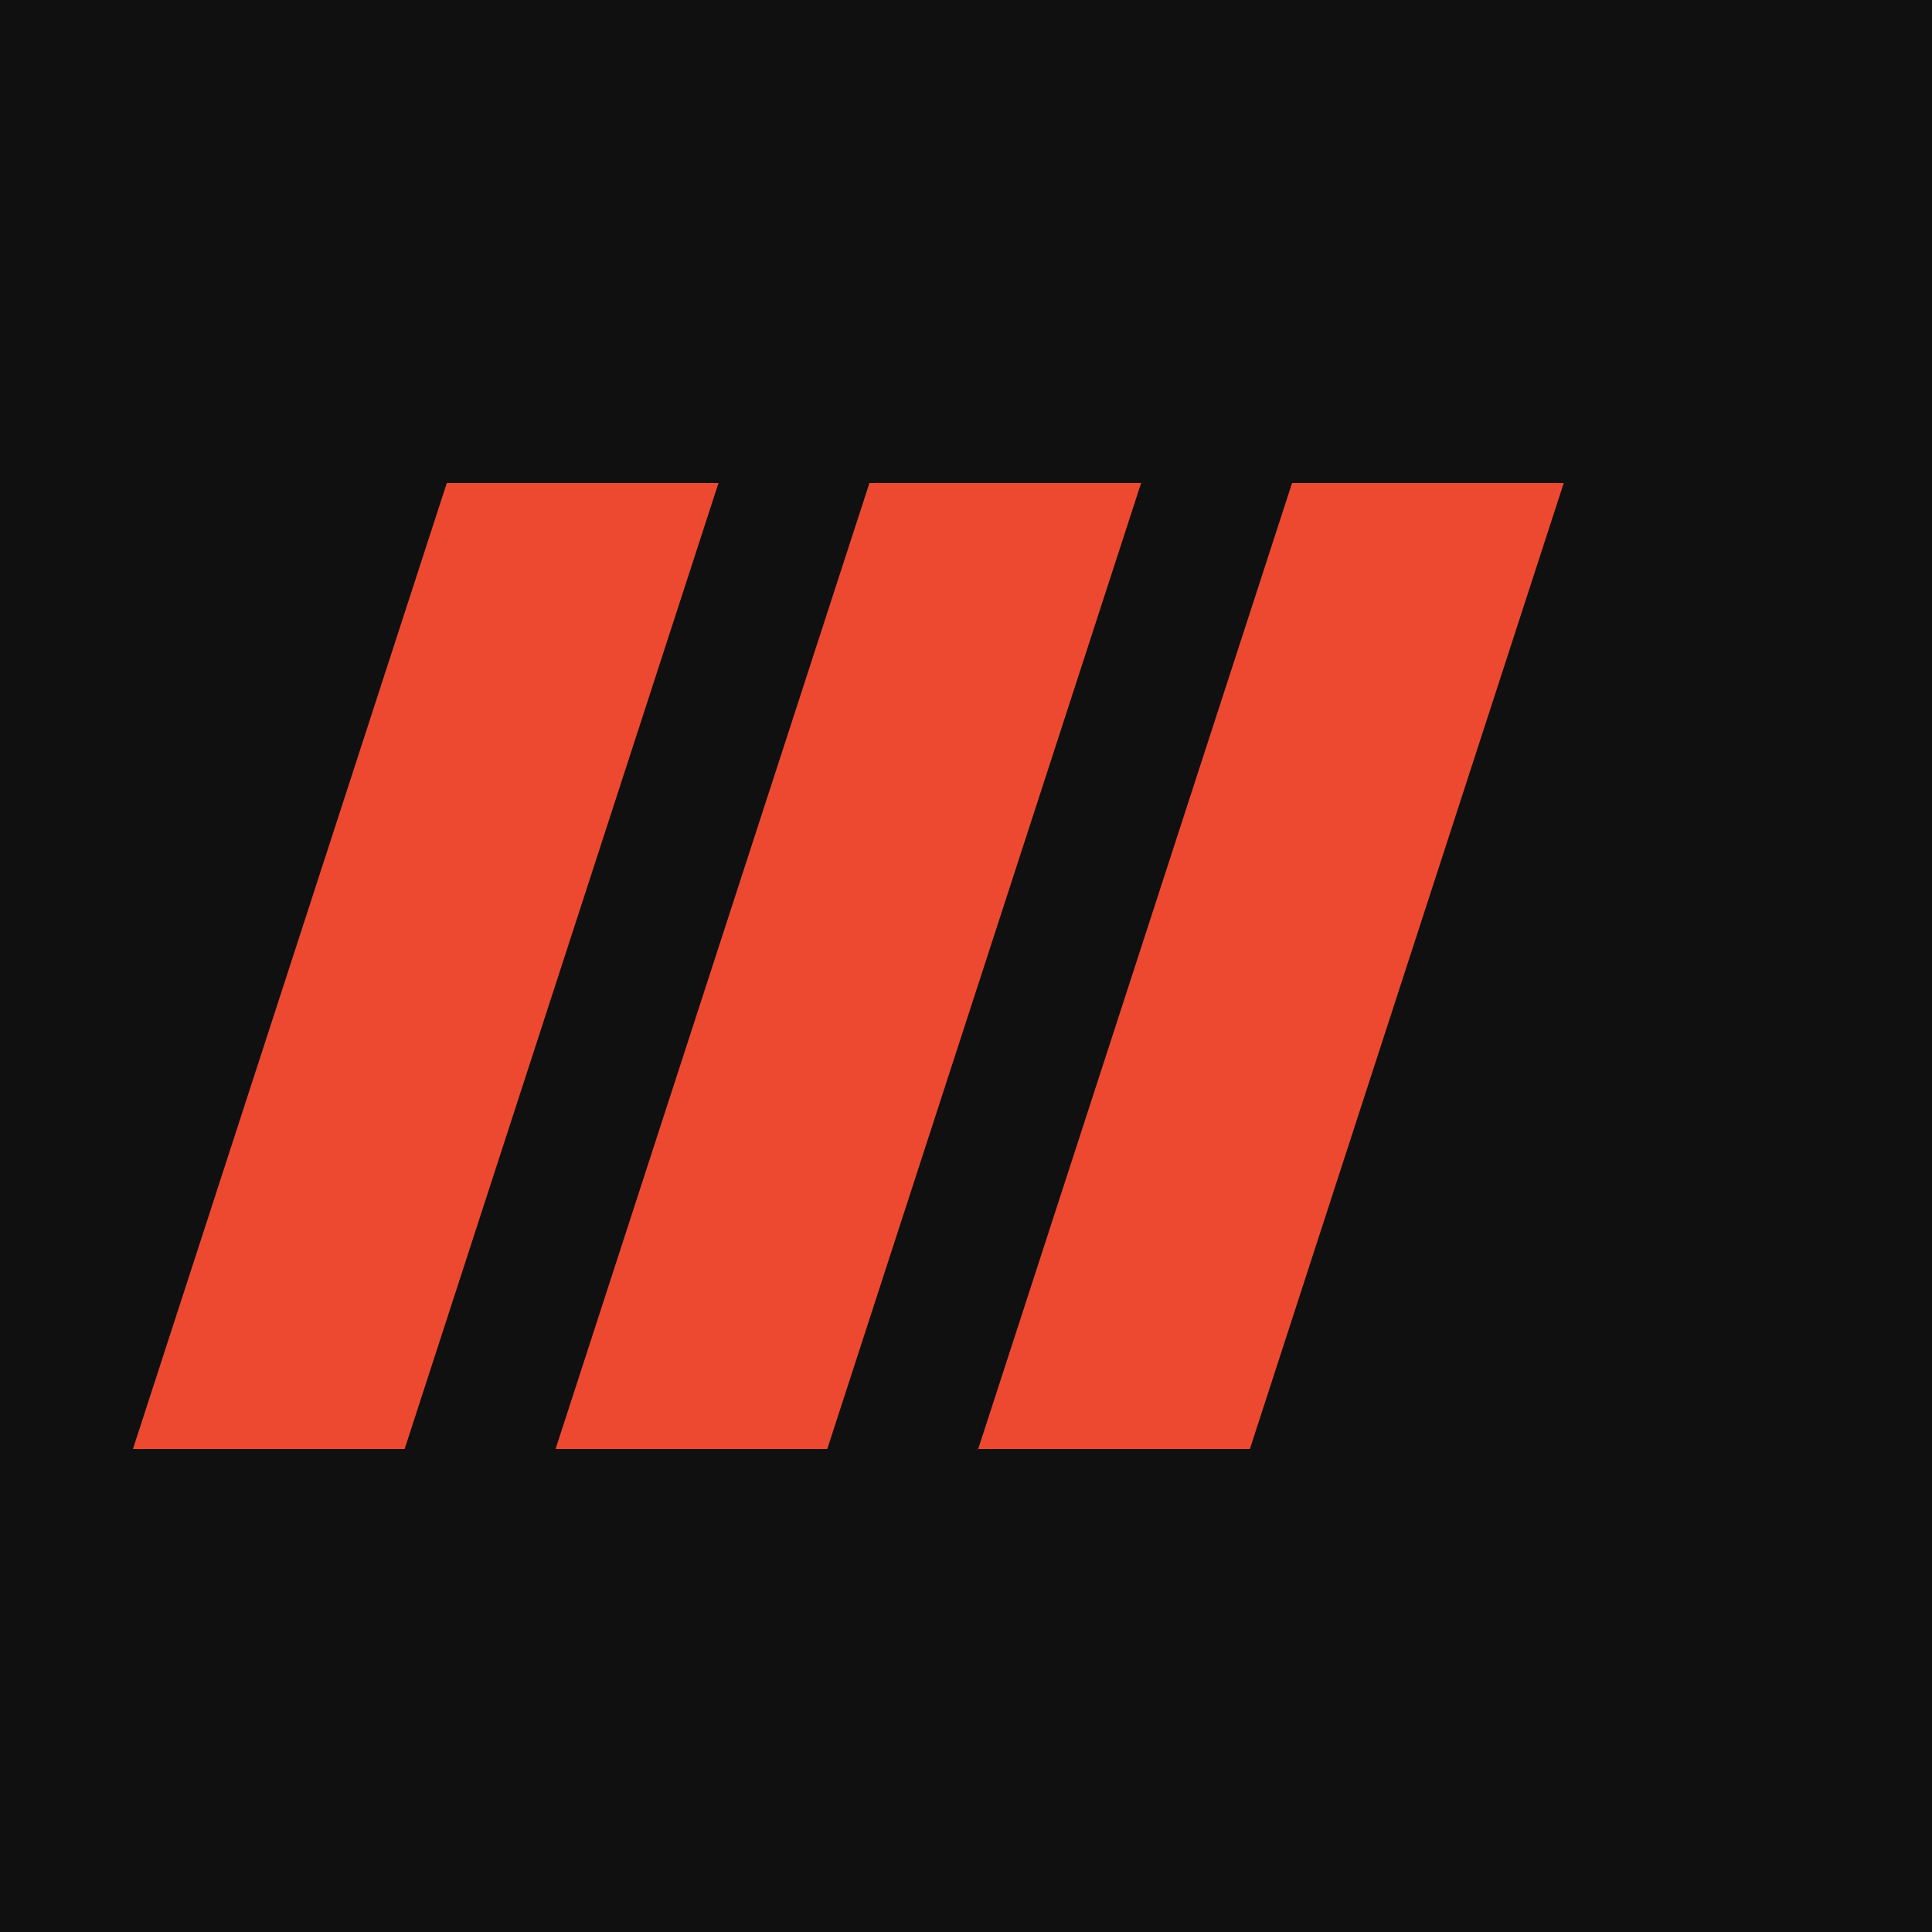
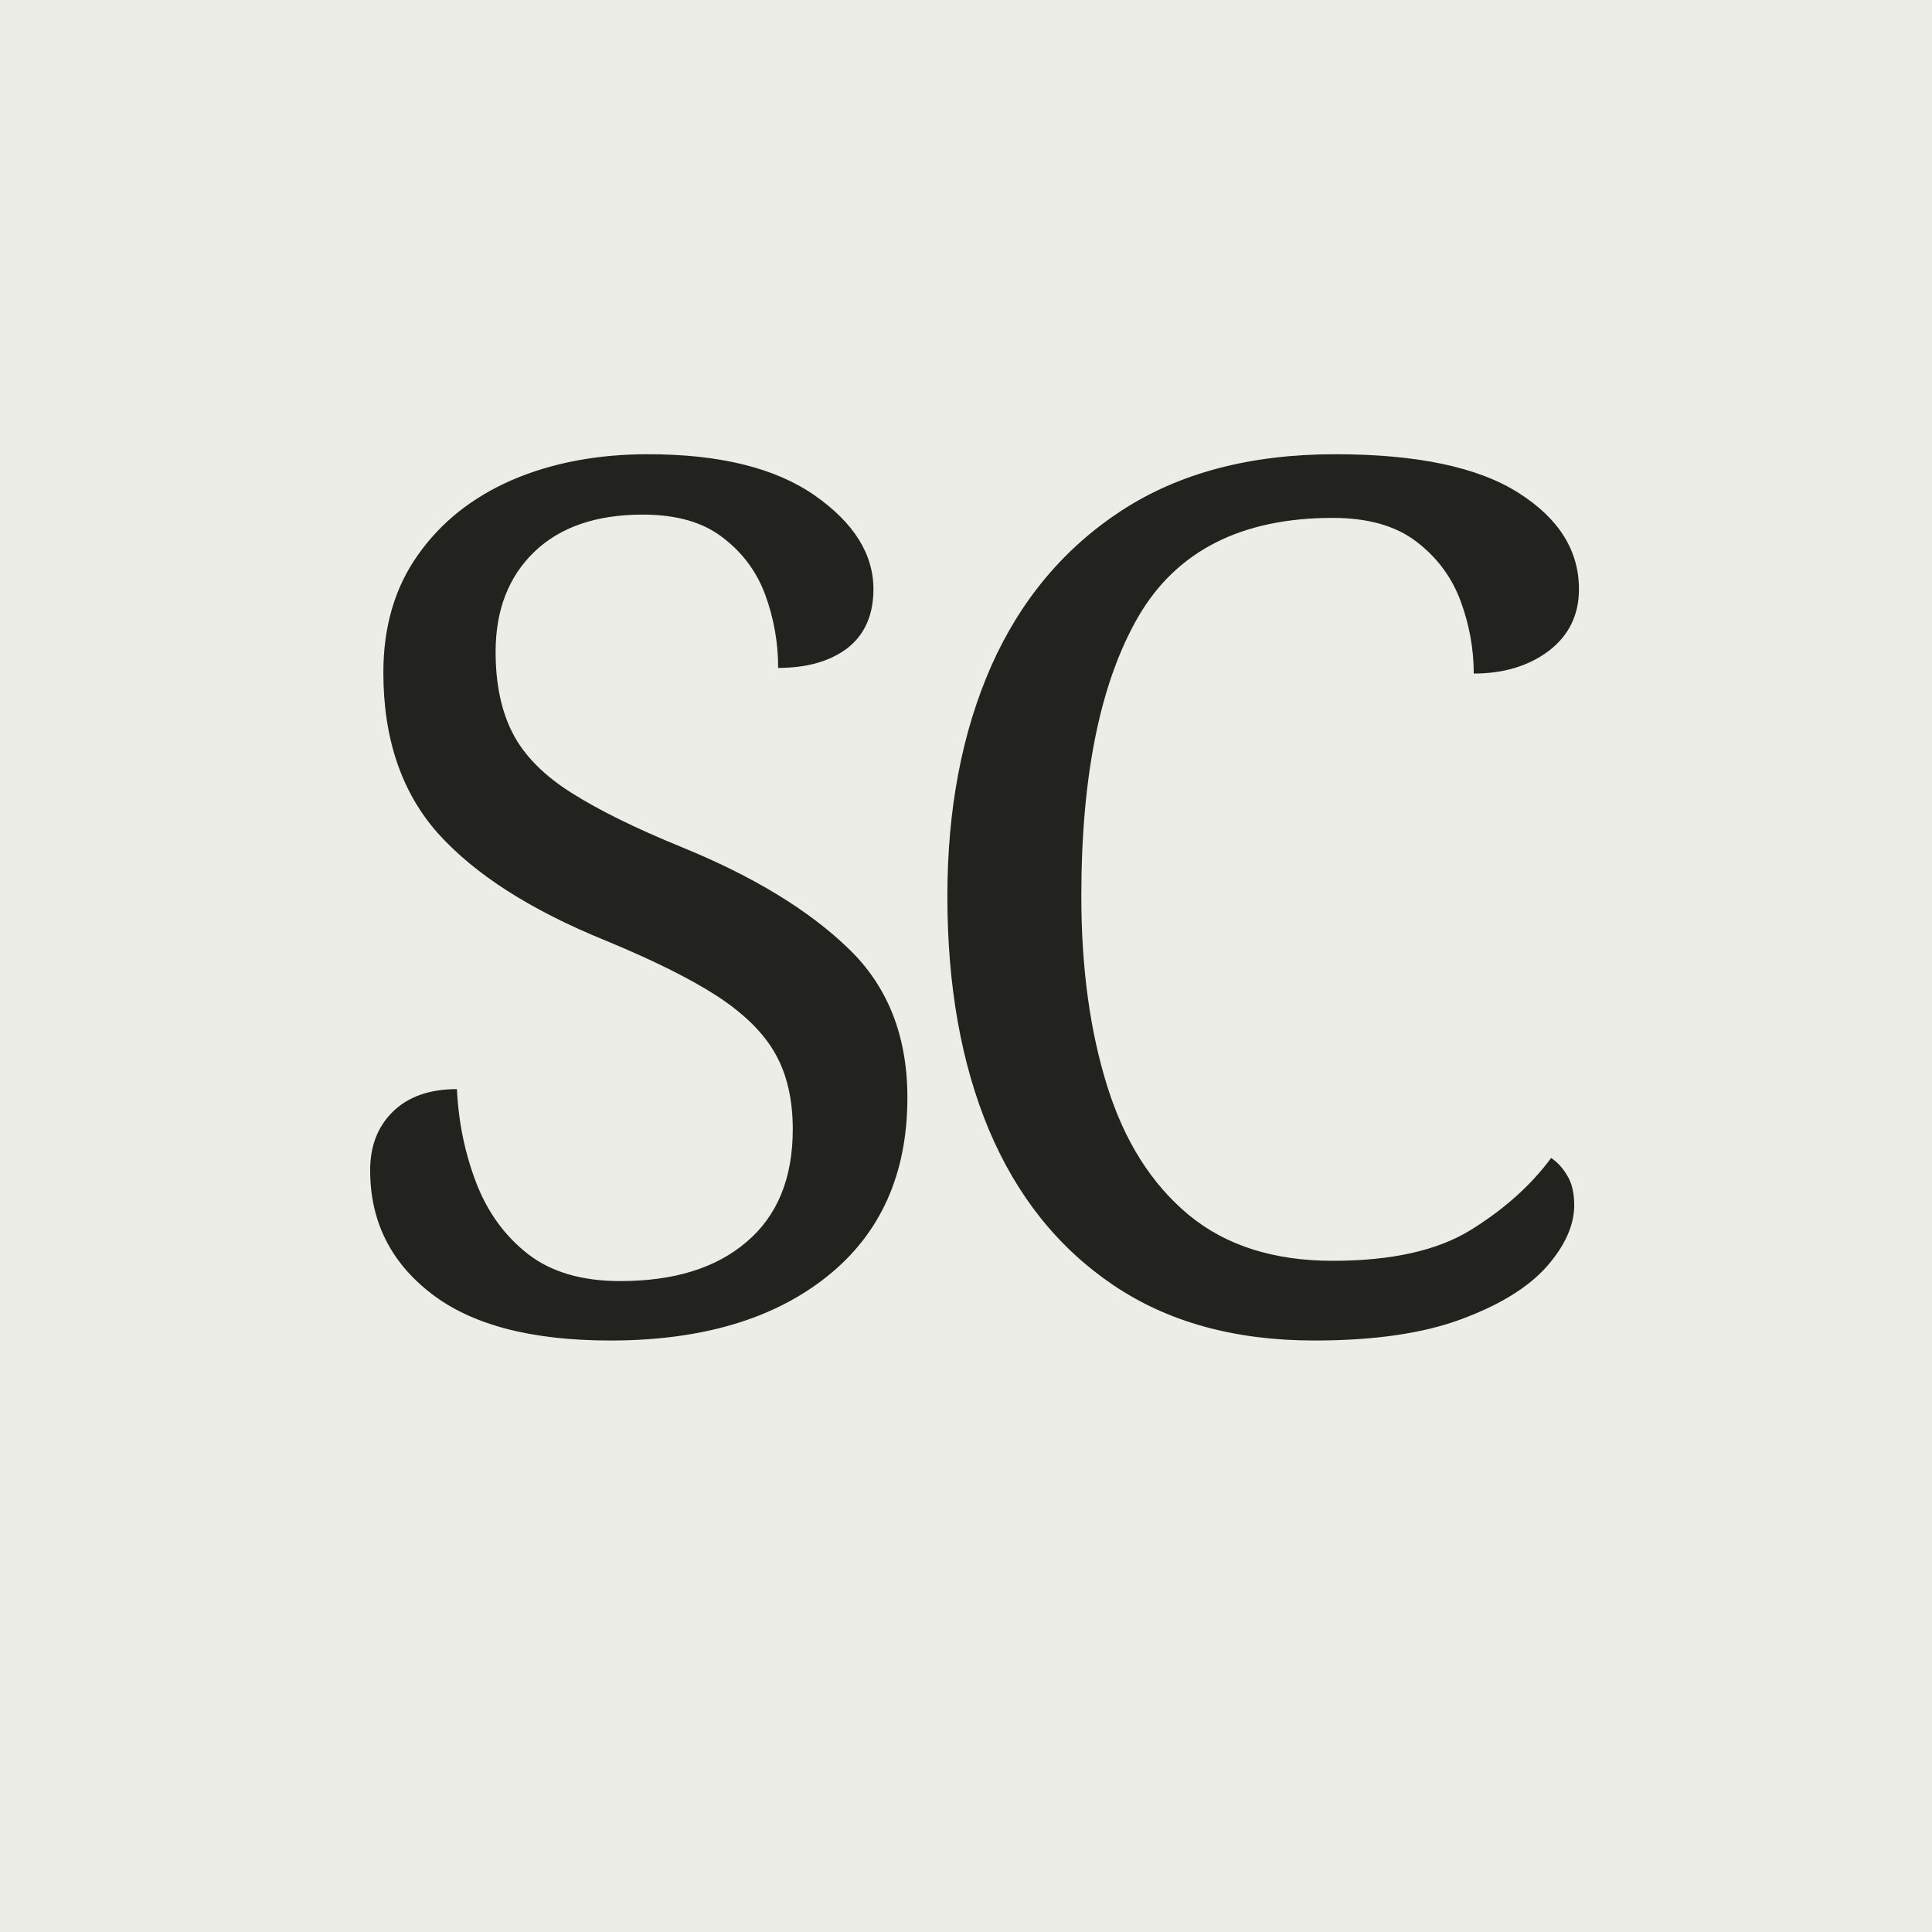
<svg xmlns="http://www.w3.org/2000/svg" viewBox="0 0 64 64">
-   <path fill="#101010" d="M0 0h64v64H0z" />
-   <g fill="#ed4930" transform="skewX(-18)">
-     <path d="M20 16h9v32h-9zm14 0h9v32h-9zm14 0h9v32h-9z" />
-   </g>
+   <rect width="64" height="64" fill="#edede7" />
+   <text x="32" y="44" font-family="Georgia,serif" font-size="40" letter-spacing="-3" text-anchor="middle" fill="#22231f">SC</text>
</svg>
